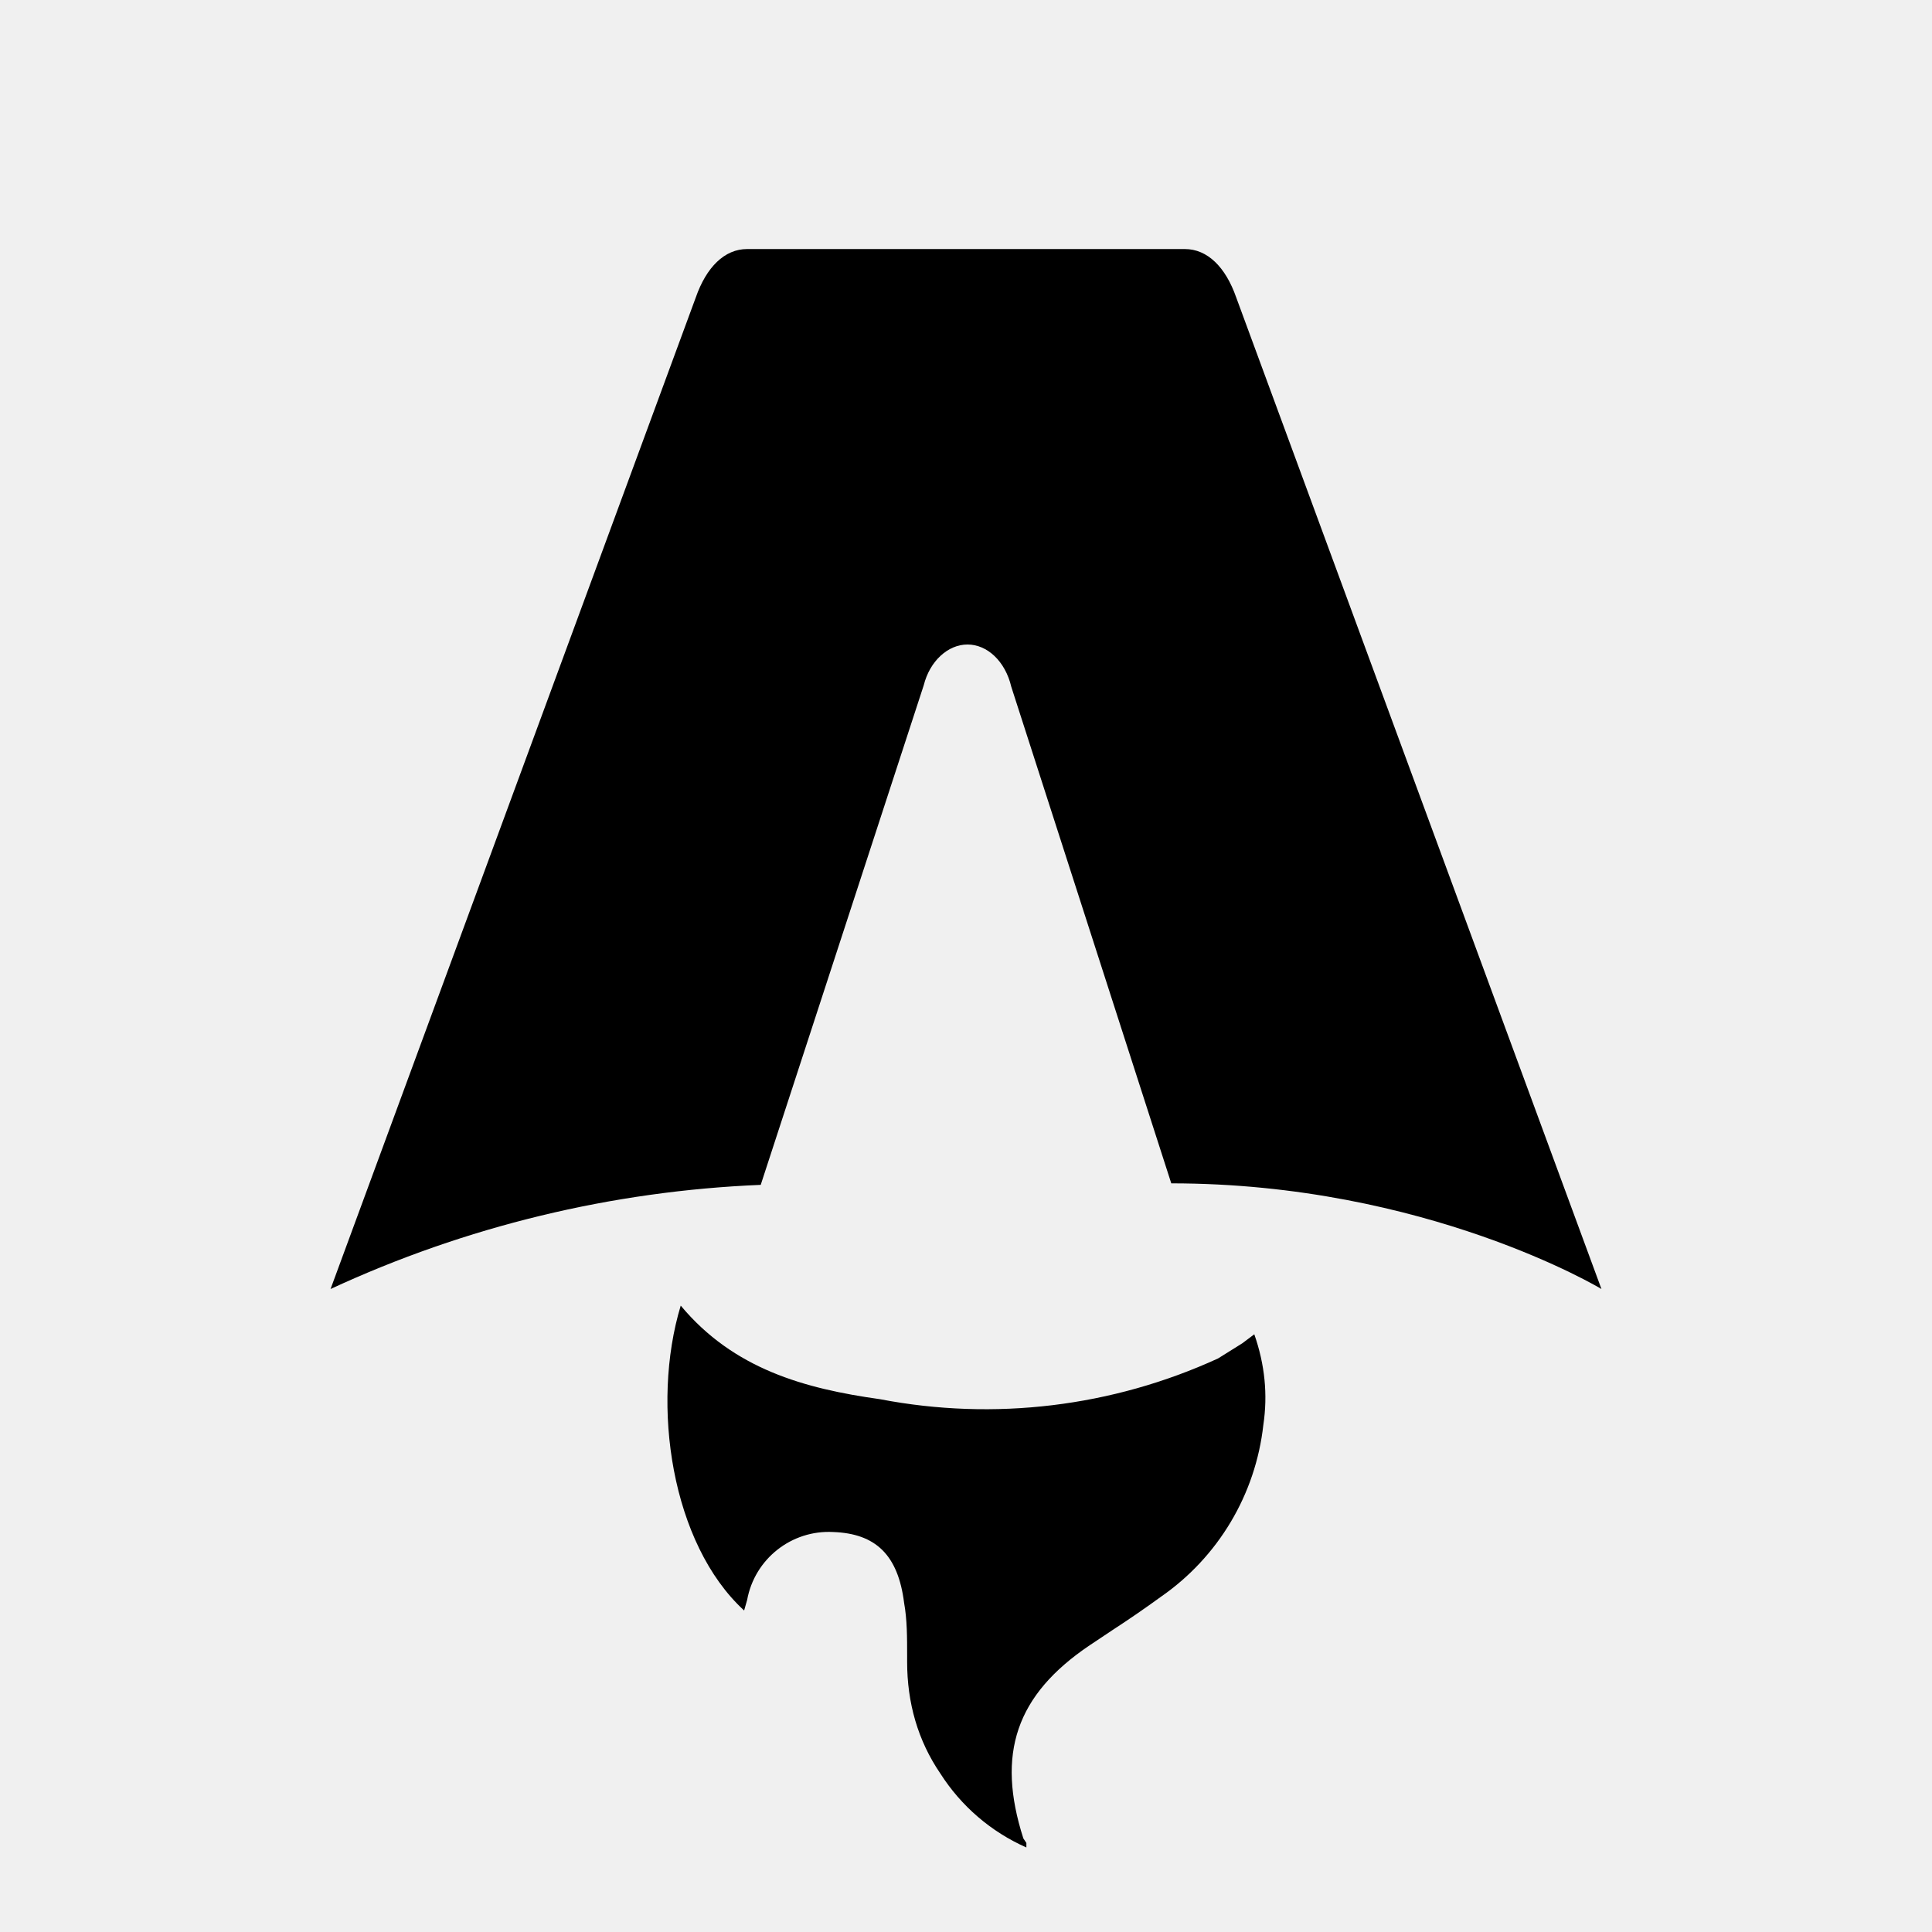
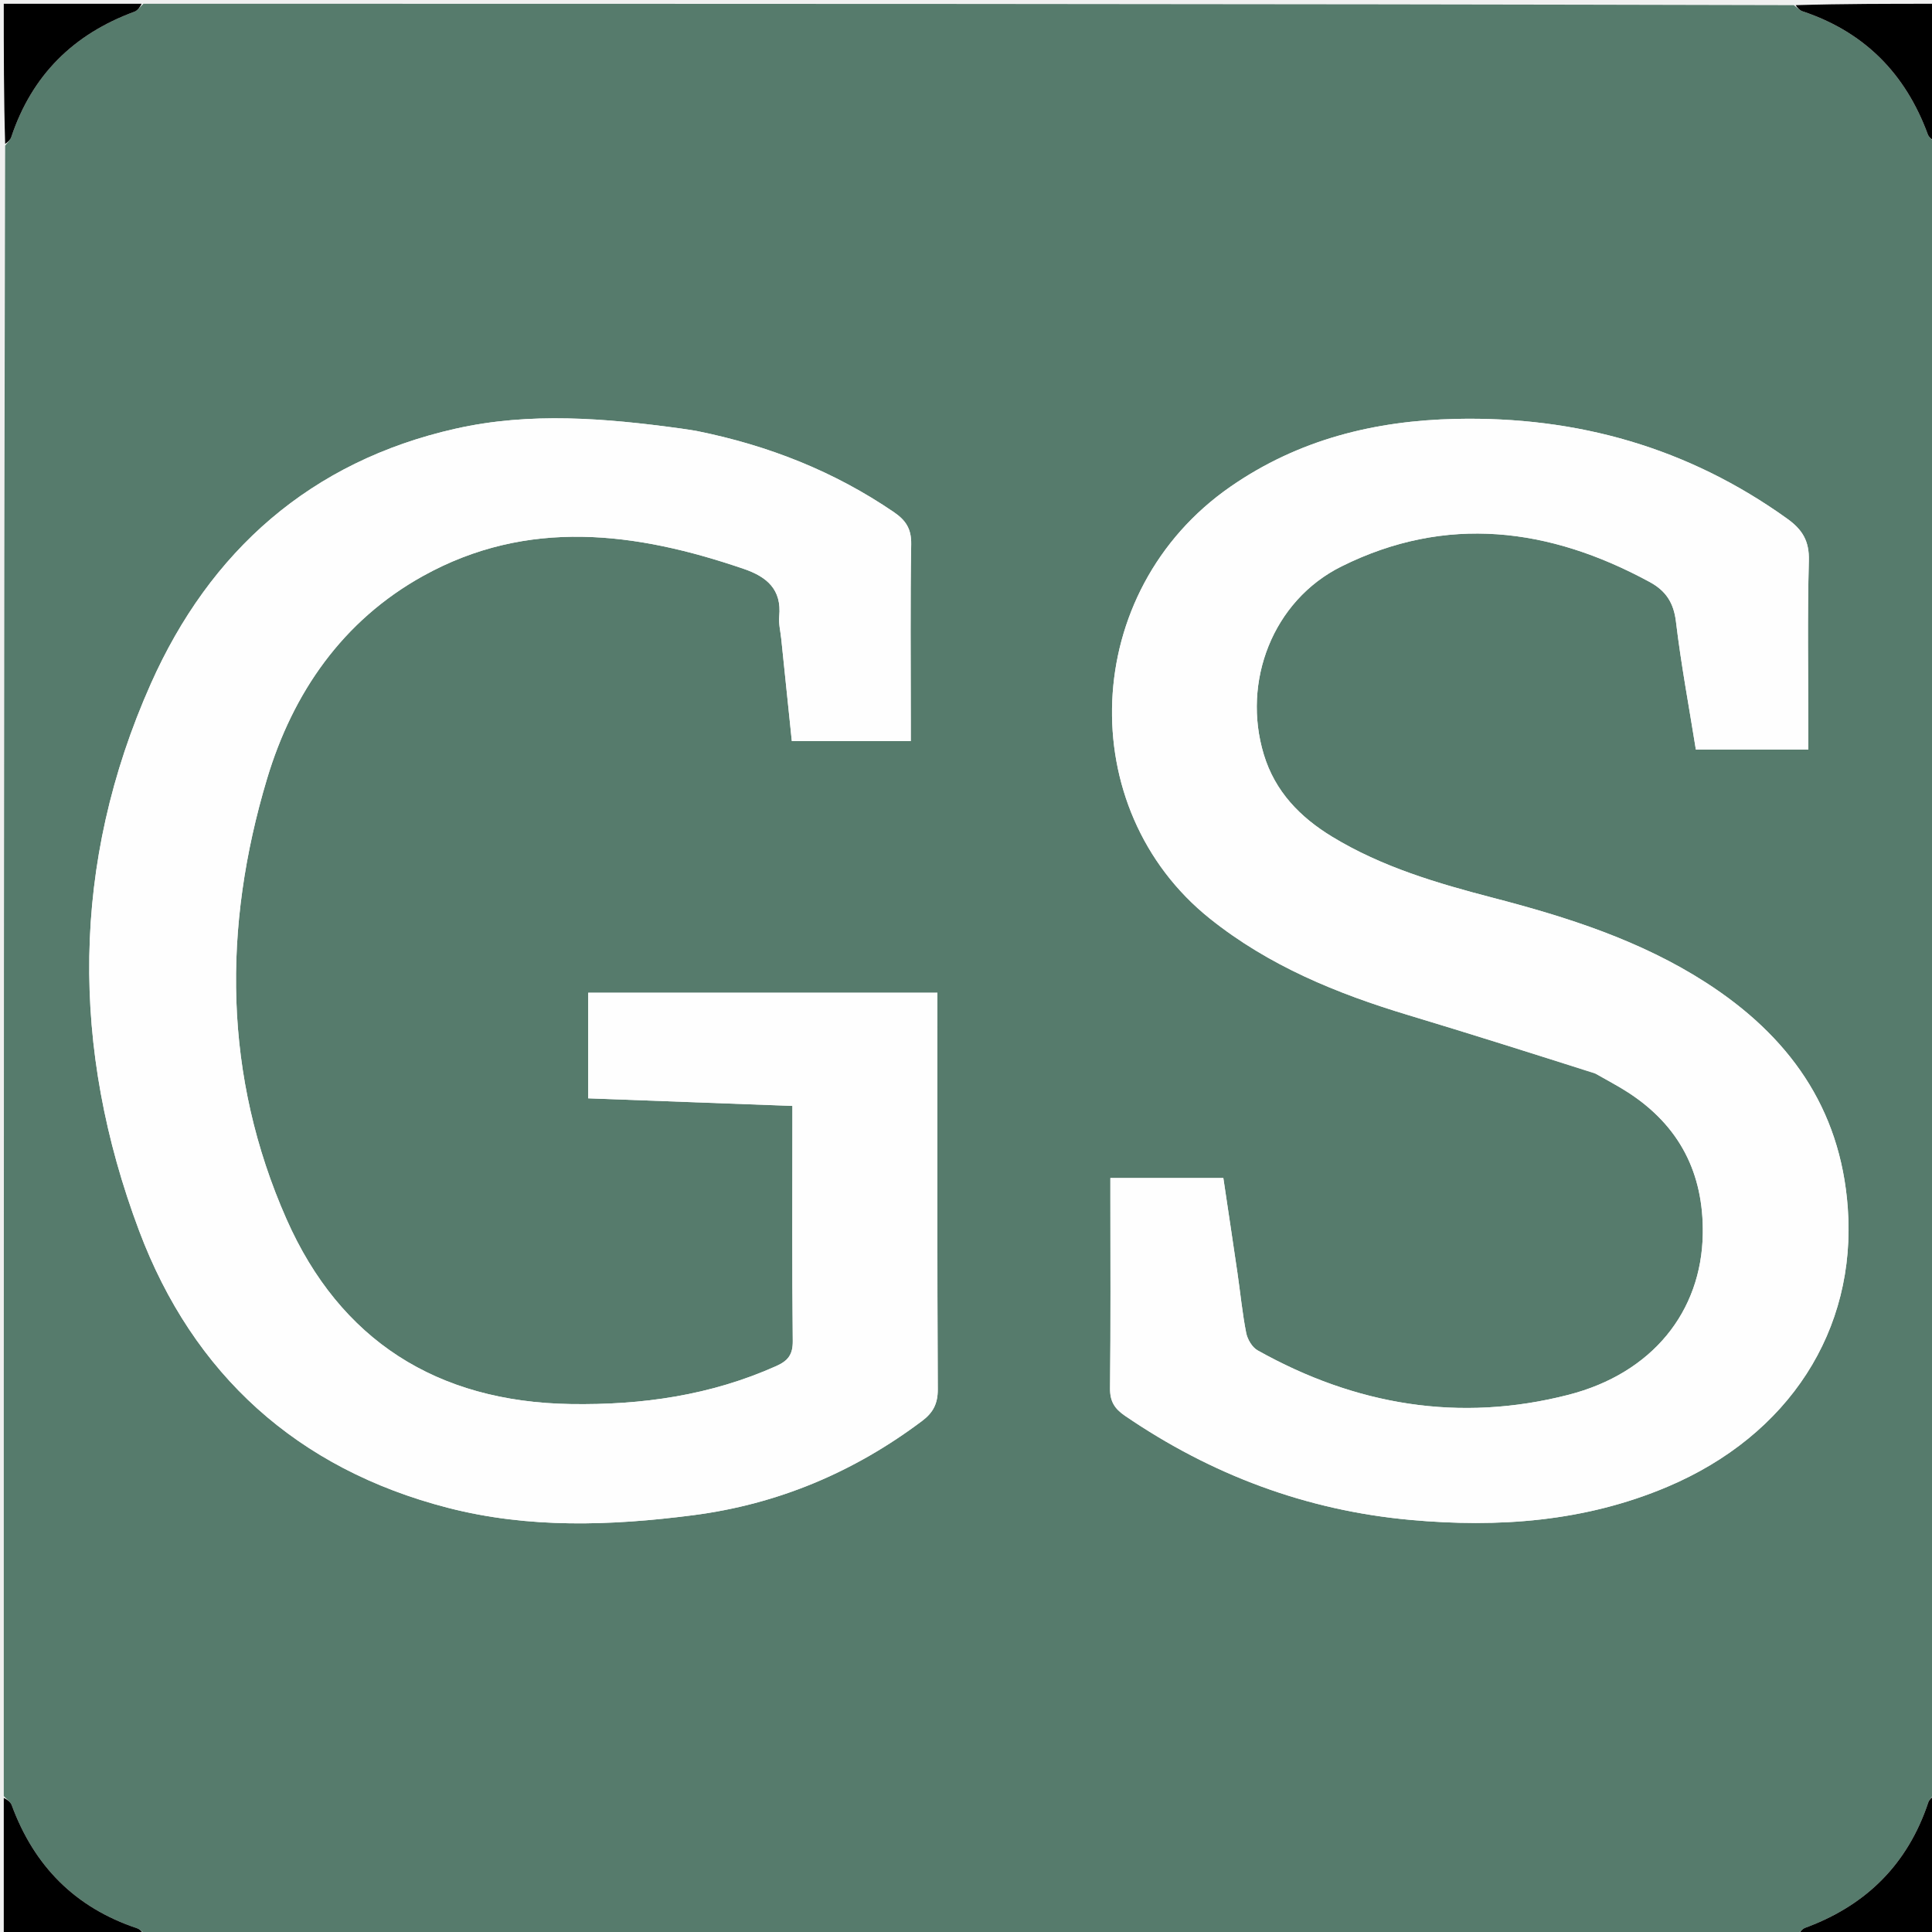
- <svg xmlns="http://www.w3.org/2000/svg" fill="none" viewBox="0 0 128 128">
-   <path d="M50.4 78.5a75.1 75.1 0 0 0-28.5 6.9l24.2-65.7c.7-2 1.9-3.2 3.4-3.2h29c1.5 0 2.7 1.2 3.4 3.2l24.2 65.7s-11.6-7-28.5-7L67 45.5c-.4-1.7-1.6-2.8-2.9-2.8-1.3 0-2.5 1.1-2.9 2.7L50.4 78.5Zm-1.1 28.2Zm-4.2-20.2c-2 6.6-.6 15.8 4.2 20.2a17.5 17.5 0 0 1 .2-.7 5.5 5.5 0 0 1 5.7-4.5c2.8.1 4.3 1.5 4.7 4.7.2 1.1.2 2.3.2 3.5v.4c0 2.7.7 5.2 2.2 7.4a13 13 0 0 0 5.7 4.9v-.3l-.2-.3c-1.8-5.6-.5-9.5 4.4-12.8l1.5-1a73 73 0 0 0 3.2-2.2 16 16 0 0 0 6.8-11.4c.3-2 .1-4-.6-6l-.8.6-1.6 1a37 37 0 0 1-22.4 2.7c-5-.7-9.7-2-13.2-6.2Z" />
-   <style>
-         path { fill: #000; }
-         @media (prefers-color-scheme: dark) {
-             path { fill: #FFF; }
-         }
-     </style>
+ <svg xmlns="http://www.w3.org/2000/svg" version="1.1" id="Layer_1" x="0px" y="0px" width="100%" viewBox="0 0 512 512" enable-background="new 0 0 512 512" xml:space="preserve">
+   <path fill="#567B6C" opacity="1" stroke="none" d=" M1,476   C1,330.309 1,184.619 1.368,38.598   C2.162,37.618 2.755,37.022 2.993,36.308   C8.464,19.927 19.481,9.037 35.605,3.109   C36.536,2.767 37.208,1.719 38,1   C183.691,1 329.382,1 475.402,1.368   C476.382,2.163 476.978,2.755 477.692,2.993   C494.073,8.464 504.962,19.482 510.891,35.605   C511.233,36.536 512.281,37.208 513,38   C513,183.691 513,329.382 512.632,475.402   C511.838,476.382 511.245,476.978 511.007,477.692   C505.536,494.073 494.519,504.962 478.395,510.891   C477.464,511.233 476.792,512.281 476,513   C330.309,513 184.619,513 38.598,512.632   C37.618,511.838 37.022,511.245 36.308,511.007   C19.927,505.536 9.038,494.518 3.11,478.395   C2.767,477.464 1.719,476.792 1,476  M184.285,114.141   C182.968,113.94 181.654,113.723 180.335,113.543   C160.455,110.828 140.513,109.142 120.708,113.609   C82.274,122.277 55.613,146.06 39.959,181.228   C18.796,228.772 18.706,277.872 36.881,326.201   C51.163,364.176 78.766,389.277 118.648,399.573   C140.123,405.117 161.92,404.358 183.678,401.549   C206.105,398.655 226.296,390.153 244.375,376.556   C247.258,374.387 248.538,372.009 248.52,368.214   C248.354,335.057 248.424,301.898 248.424,268.739   C248.424,266.936 248.424,265.134 248.424,263.082   C217.312,263.082 186.712,263.082 155.88,263.082   C155.88,272.429 155.88,281.617 155.88,291.07   C174.039,291.745 191.796,292.406 209.993,293.082   C209.993,294.955 209.993,296.411 209.993,297.868   C209.993,317.03 209.884,336.193 210.091,355.353   C210.13,358.953 208.871,360.606 205.739,362.009   C188.357,369.795 170.105,372.394 151.211,372.087   C115.8,371.512 90.125,355.192 75.942,323.114   C59.175,285.194 58.974,245.731 70.764,206.405   C77.613,183.56 90.829,164.457 112.098,152.649   C139.87,137.231 168.548,140.971 197.15,150.776   C203.223,152.858 207.194,156.197 206.502,163.312   C206.313,165.263 206.83,167.283 207.036,169.271   C207.969,178.321 208.907,187.37 209.84,196.39   C220.608,196.39 230.707,196.39 241.367,196.39   C241.367,194.288 241.367,192.494 241.367,190.701   C241.367,175.204 241.208,159.706 241.475,144.214   C241.545,140.16 240.056,137.883 236.884,135.72   C221.107,124.961 203.777,118.063 184.285,114.141  M422.881,284.55   C425.765,286.208 428.733,287.736 431.519,289.545   C445.068,298.346 451.513,310.897 451.255,327.025   C450.927,347.584 437.889,363.926 415.654,369.64   C386.731,377.072 359.192,372.384 333.276,357.858   C331.829,357.047 330.589,354.941 330.255,353.241   C329.227,348.024 328.72,342.706 327.952,337.435   C326.715,328.951 325.431,320.474 324.195,312.181   C313.882,312.181 304.303,312.181 294.26,312.181   C294.26,313.992 294.26,315.457 294.26,316.921   C294.26,333.916 294.364,350.913 294.173,367.906   C294.134,371.36 295.368,373.309 298.109,375.182   C320.979,390.818 346.128,400.267 373.713,402.784   C397.025,404.911 419.964,403.288 441.861,394.025   C474.117,380.381 492.037,352.51 489.682,320.083   C487.747,293.443 473.883,274.421 452.082,260.384   C434.783,249.246 415.493,243.085 395.773,237.955   C380.944,234.097 366.237,229.787 353.005,221.723   C344.526,216.555 337.906,209.78 334.926,199.956   C329.078,180.681 337.27,159.179 355.496,150.113   C383.231,136.317 410.595,139.795 437.187,154.238   C441.462,156.559 443.545,159.714 444.147,164.748   C445.503,176.088 447.614,187.337 449.423,198.659   C459.508,198.659 469.096,198.659 479.222,198.659   C479.222,196.614 479.221,194.824 479.221,193.033   C479.222,178.204 478.962,163.368 479.363,148.55   C479.503,143.384 477.658,140.354 473.661,137.485   C447.395,118.627 418.021,110.318 385.885,111.012   C364.283,111.479 344.103,116.481 326.081,128.978   C286.136,156.678 284.318,214.39 320.622,243.431   C336.285,255.961 354.3,263.315 373.226,269.017   C389.598,273.949 405.899,279.114 422.881,284.55  z" />
+   <path fill="#000000" opacity="1" stroke="none" d=" M37.531,1   C37.208,1.719 36.536,2.767 35.605,3.109   C19.481,9.037 8.464,19.927 2.993,36.308   C2.755,37.022 2.162,37.618 1.368,38.134   C1,25.74 1,13.48 1,1   C13.02,1 25.041,1 37.531,1  z" />
+   <path fill="#000000" opacity="1" stroke="none" d=" M513,37.531   C512.281,37.208 511.233,36.536 510.891,35.605   C504.962,19.482 494.073,8.464 477.692,2.993   C476.978,2.755 476.382,2.163 475.866,1.368   C488.26,1 500.52,1 513,1   C513,13.02 513,25.041 513,37.531  z" />
+   <path fill="#000000" opacity="1" stroke="none" d=" M1,476.469   C1.719,476.792 2.767,477.464 3.11,478.395   C9.038,494.518 19.927,505.536 36.308,511.007   C37.022,511.245 37.618,511.838 38.134,512.632   C25.74,513 13.48,513 1,513   C1,500.98 1,488.959 1,476.469  z" />
+   <path fill="#000000" opacity="1" stroke="none" d=" M476.469,513   C476.792,512.281 477.464,511.233 478.395,510.891   C494.519,504.962 505.536,494.073 511.007,477.692   C511.245,476.978 511.838,476.382 512.632,475.866   C513,488.26 513,500.52 513,513   C500.98,513 488.959,513 476.469,513  z" />
+   <path fill="#FEFEFE" opacity="1" stroke="none" d=" M184.704,114.228   C203.777,118.063 221.107,124.961 236.884,135.72   C240.056,137.883 241.545,140.16 241.475,144.214   C241.208,159.706 241.367,175.204 241.367,190.701   C241.367,192.494 241.367,194.288 241.367,196.39   C230.707,196.39 220.608,196.39 209.84,196.39   C208.907,187.37 207.969,178.321 207.036,169.271   C206.83,167.283 206.313,165.263 206.502,163.312   C207.194,156.197 203.223,152.858 197.15,150.776   C168.548,140.971 139.87,137.231 112.098,152.649   C90.829,164.457 77.613,183.56 70.764,206.405   C58.974,245.731 59.175,285.194 75.942,323.114   C90.125,355.192 115.8,371.512 151.211,372.087   C170.105,372.394 188.357,369.795 205.739,362.009   C208.871,360.606 210.13,358.953 210.091,355.353   C209.884,336.193 209.993,317.03 209.993,297.868   C209.993,296.411 209.993,294.955 209.993,293.082   C191.796,292.406 174.039,291.745 155.88,291.07   C155.88,281.617 155.88,272.429 155.88,263.082   C186.712,263.082 217.312,263.082 248.424,263.082   C248.424,265.134 248.424,266.936 248.424,268.739   C248.424,301.898 248.354,335.057 248.52,368.214   C248.538,372.009 247.258,374.387 244.375,376.556   C226.296,390.153 206.105,398.655 183.678,401.549   C161.92,404.358 140.123,405.117 118.648,399.573   C78.766,389.277 51.163,364.176 36.881,326.201   C18.706,277.872 18.796,228.772 39.959,181.228   C55.613,146.06 82.274,122.277 120.708,113.609   C140.513,109.142 160.455,110.828 180.335,113.543   C181.654,113.723 182.968,113.94 184.704,114.228  z" />
+   <path fill="#FEFEFE" opacity="1" stroke="none" d=" M422.556,284.363   C405.899,279.114 389.598,273.949 373.226,269.017   C354.3,263.315 336.285,255.961 320.622,243.431   C284.318,214.39 286.136,156.678 326.081,128.978   C344.103,116.481 364.283,111.479 385.885,111.012   C418.021,110.318 447.395,118.627 473.661,137.485   C477.658,140.354 479.503,143.384 479.363,148.55   C478.962,163.368 479.222,178.204 479.221,193.033   C479.221,194.824 479.222,196.614 479.222,198.659   C469.096,198.659 459.508,198.659 449.423,198.659   C447.614,187.337 445.503,176.088 444.147,164.748   C443.545,159.714 441.462,156.559 437.187,154.238   C410.595,139.795 383.231,136.317 355.496,150.113   C337.27,159.179 329.078,180.681 334.926,199.956   C337.906,209.78 344.526,216.555 353.005,221.723   C366.237,229.787 380.944,234.097 395.773,237.955   C415.493,243.085 434.783,249.246 452.082,260.384   C473.883,274.421 487.747,293.443 489.682,320.083   C492.037,352.51 474.117,380.381 441.861,394.025   C419.964,403.288 397.025,404.911 373.713,402.784   C346.128,400.267 320.979,390.818 298.109,375.182   C295.368,373.309 294.134,371.36 294.173,367.906   C294.364,350.913 294.26,333.916 294.26,316.921   C294.26,315.457 294.26,313.992 294.26,312.181   C304.303,312.181 313.882,312.181 324.195,312.181   C325.431,320.474 326.715,328.951 327.952,337.435   C328.72,342.706 329.227,348.024 330.255,353.241   C330.589,354.941 331.829,357.047 333.276,357.858   C359.192,372.384 386.731,377.072 415.654,369.64   C437.889,363.926 450.927,347.584 451.255,327.025   C451.513,310.897 445.068,298.346 431.519,289.545   C428.733,287.736 425.765,286.208 422.556,284.363  z" />
</svg>
